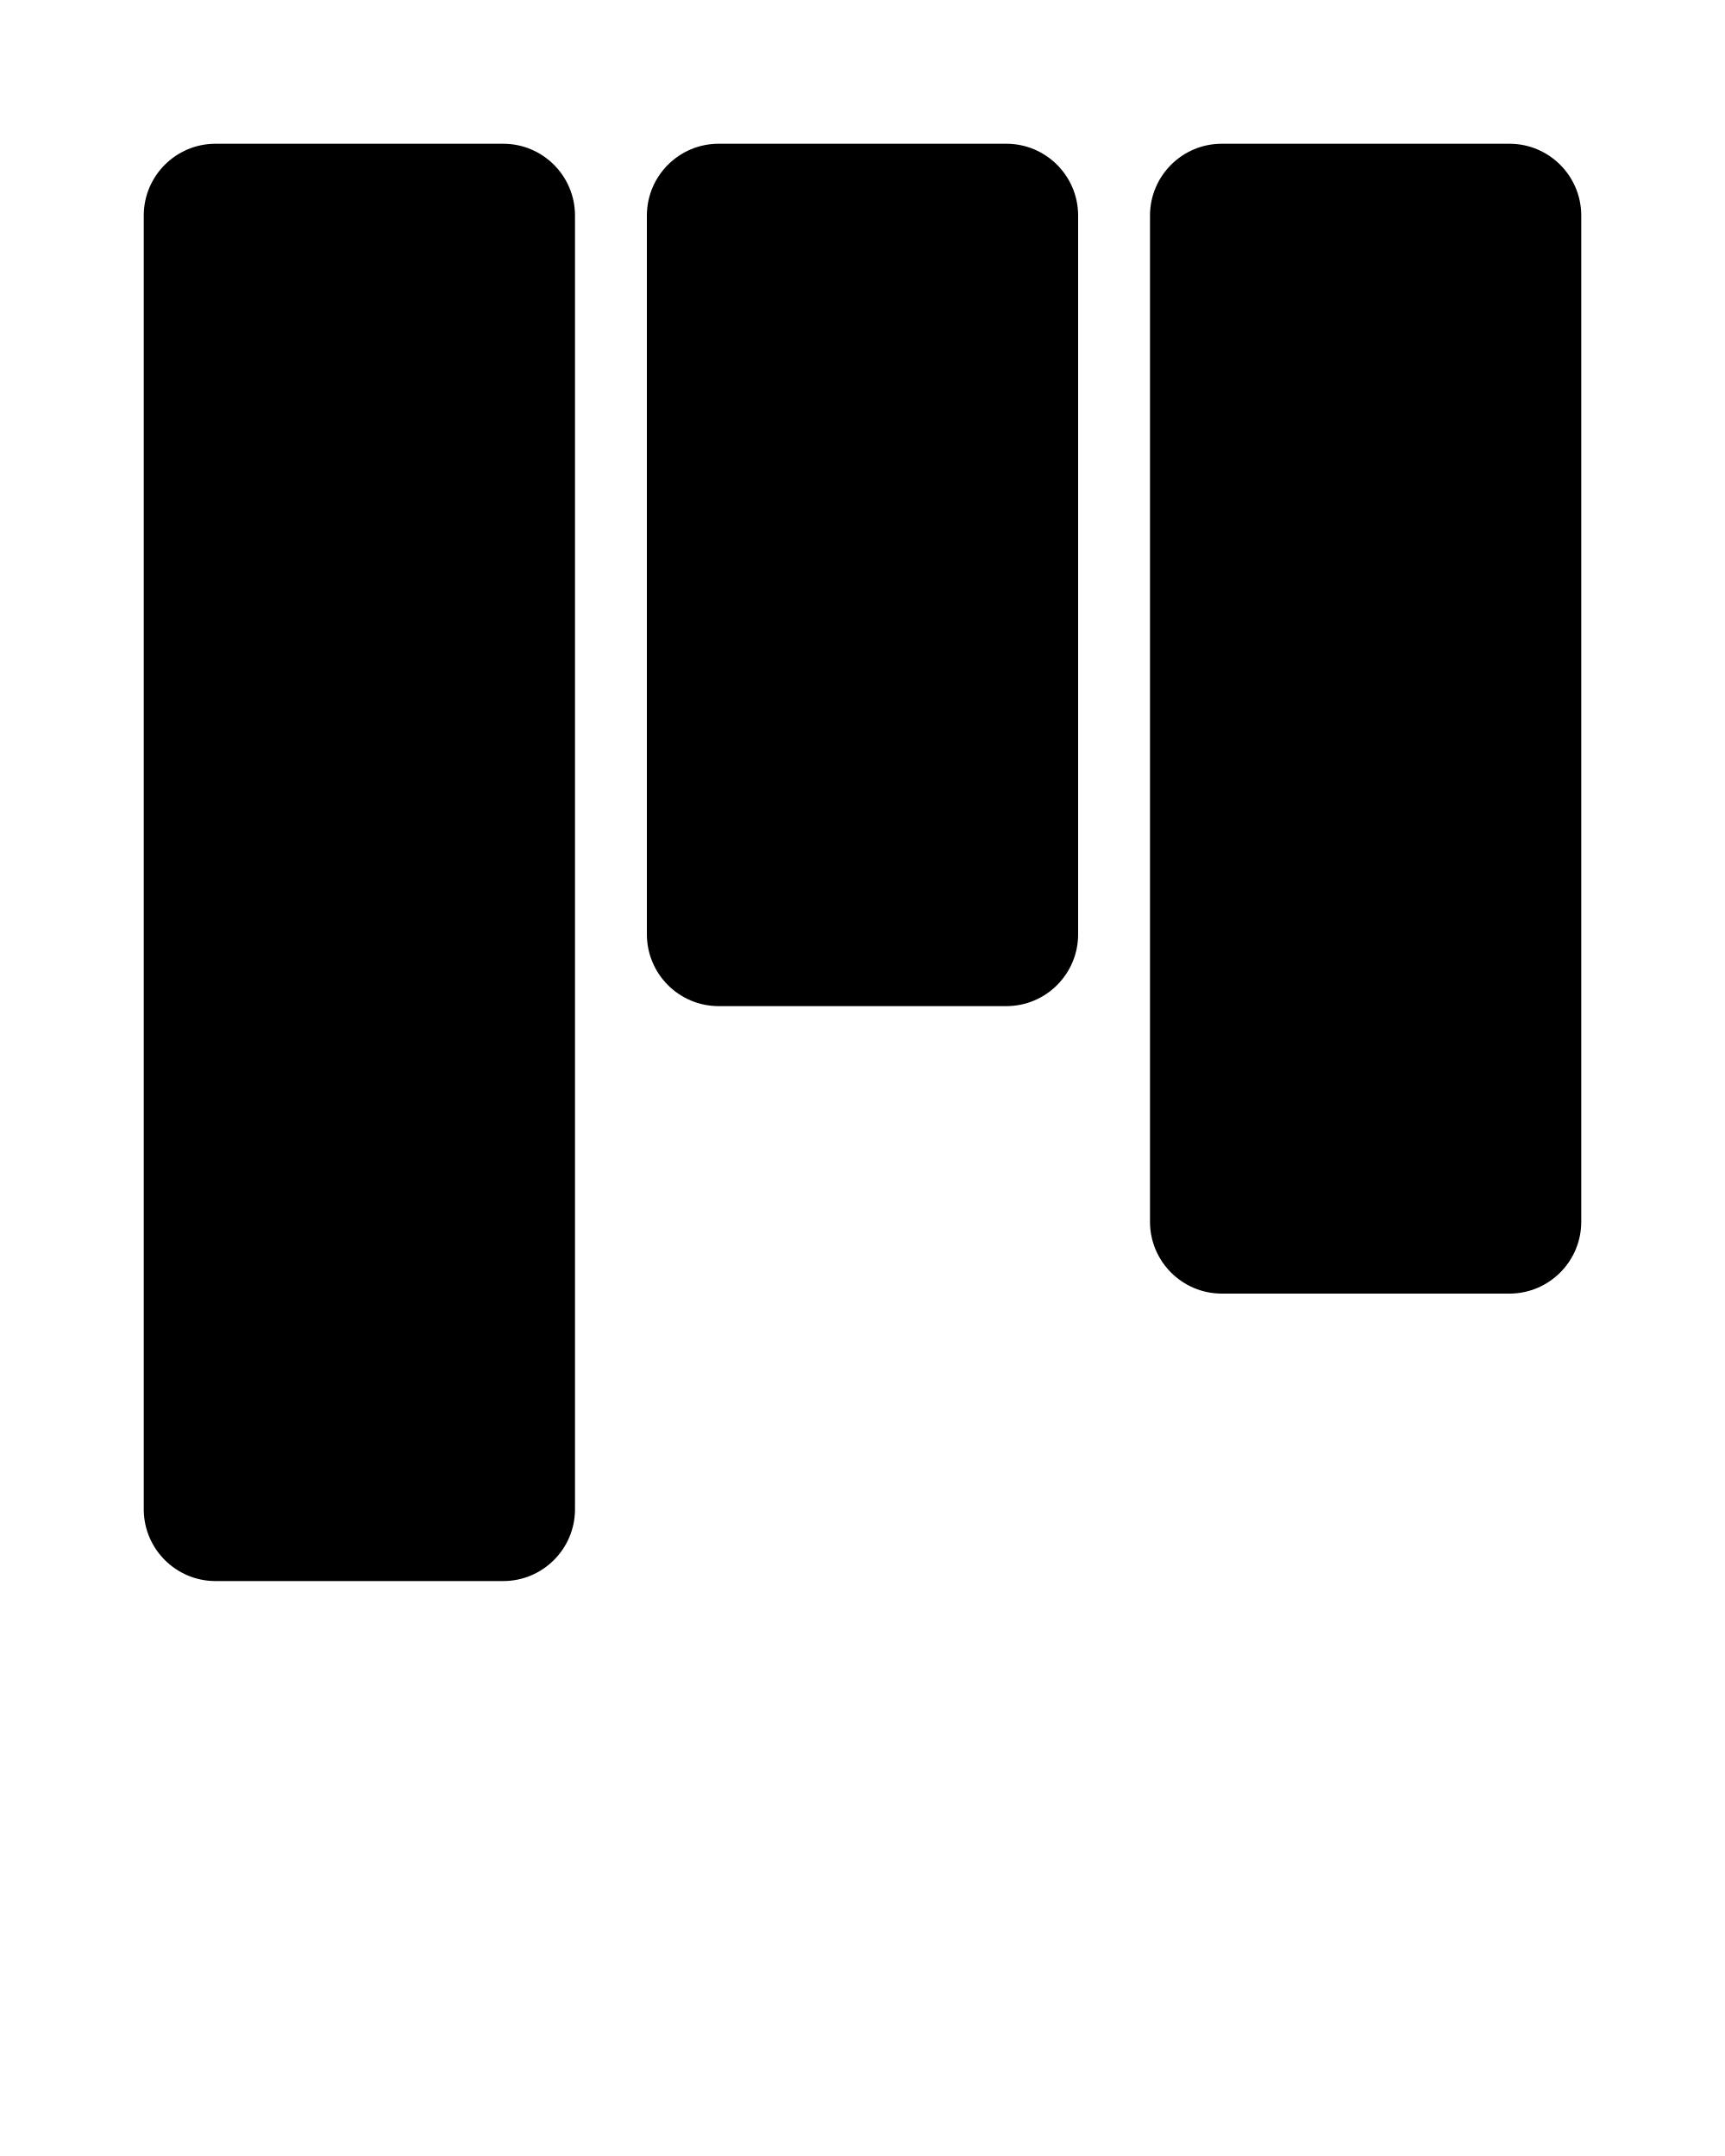
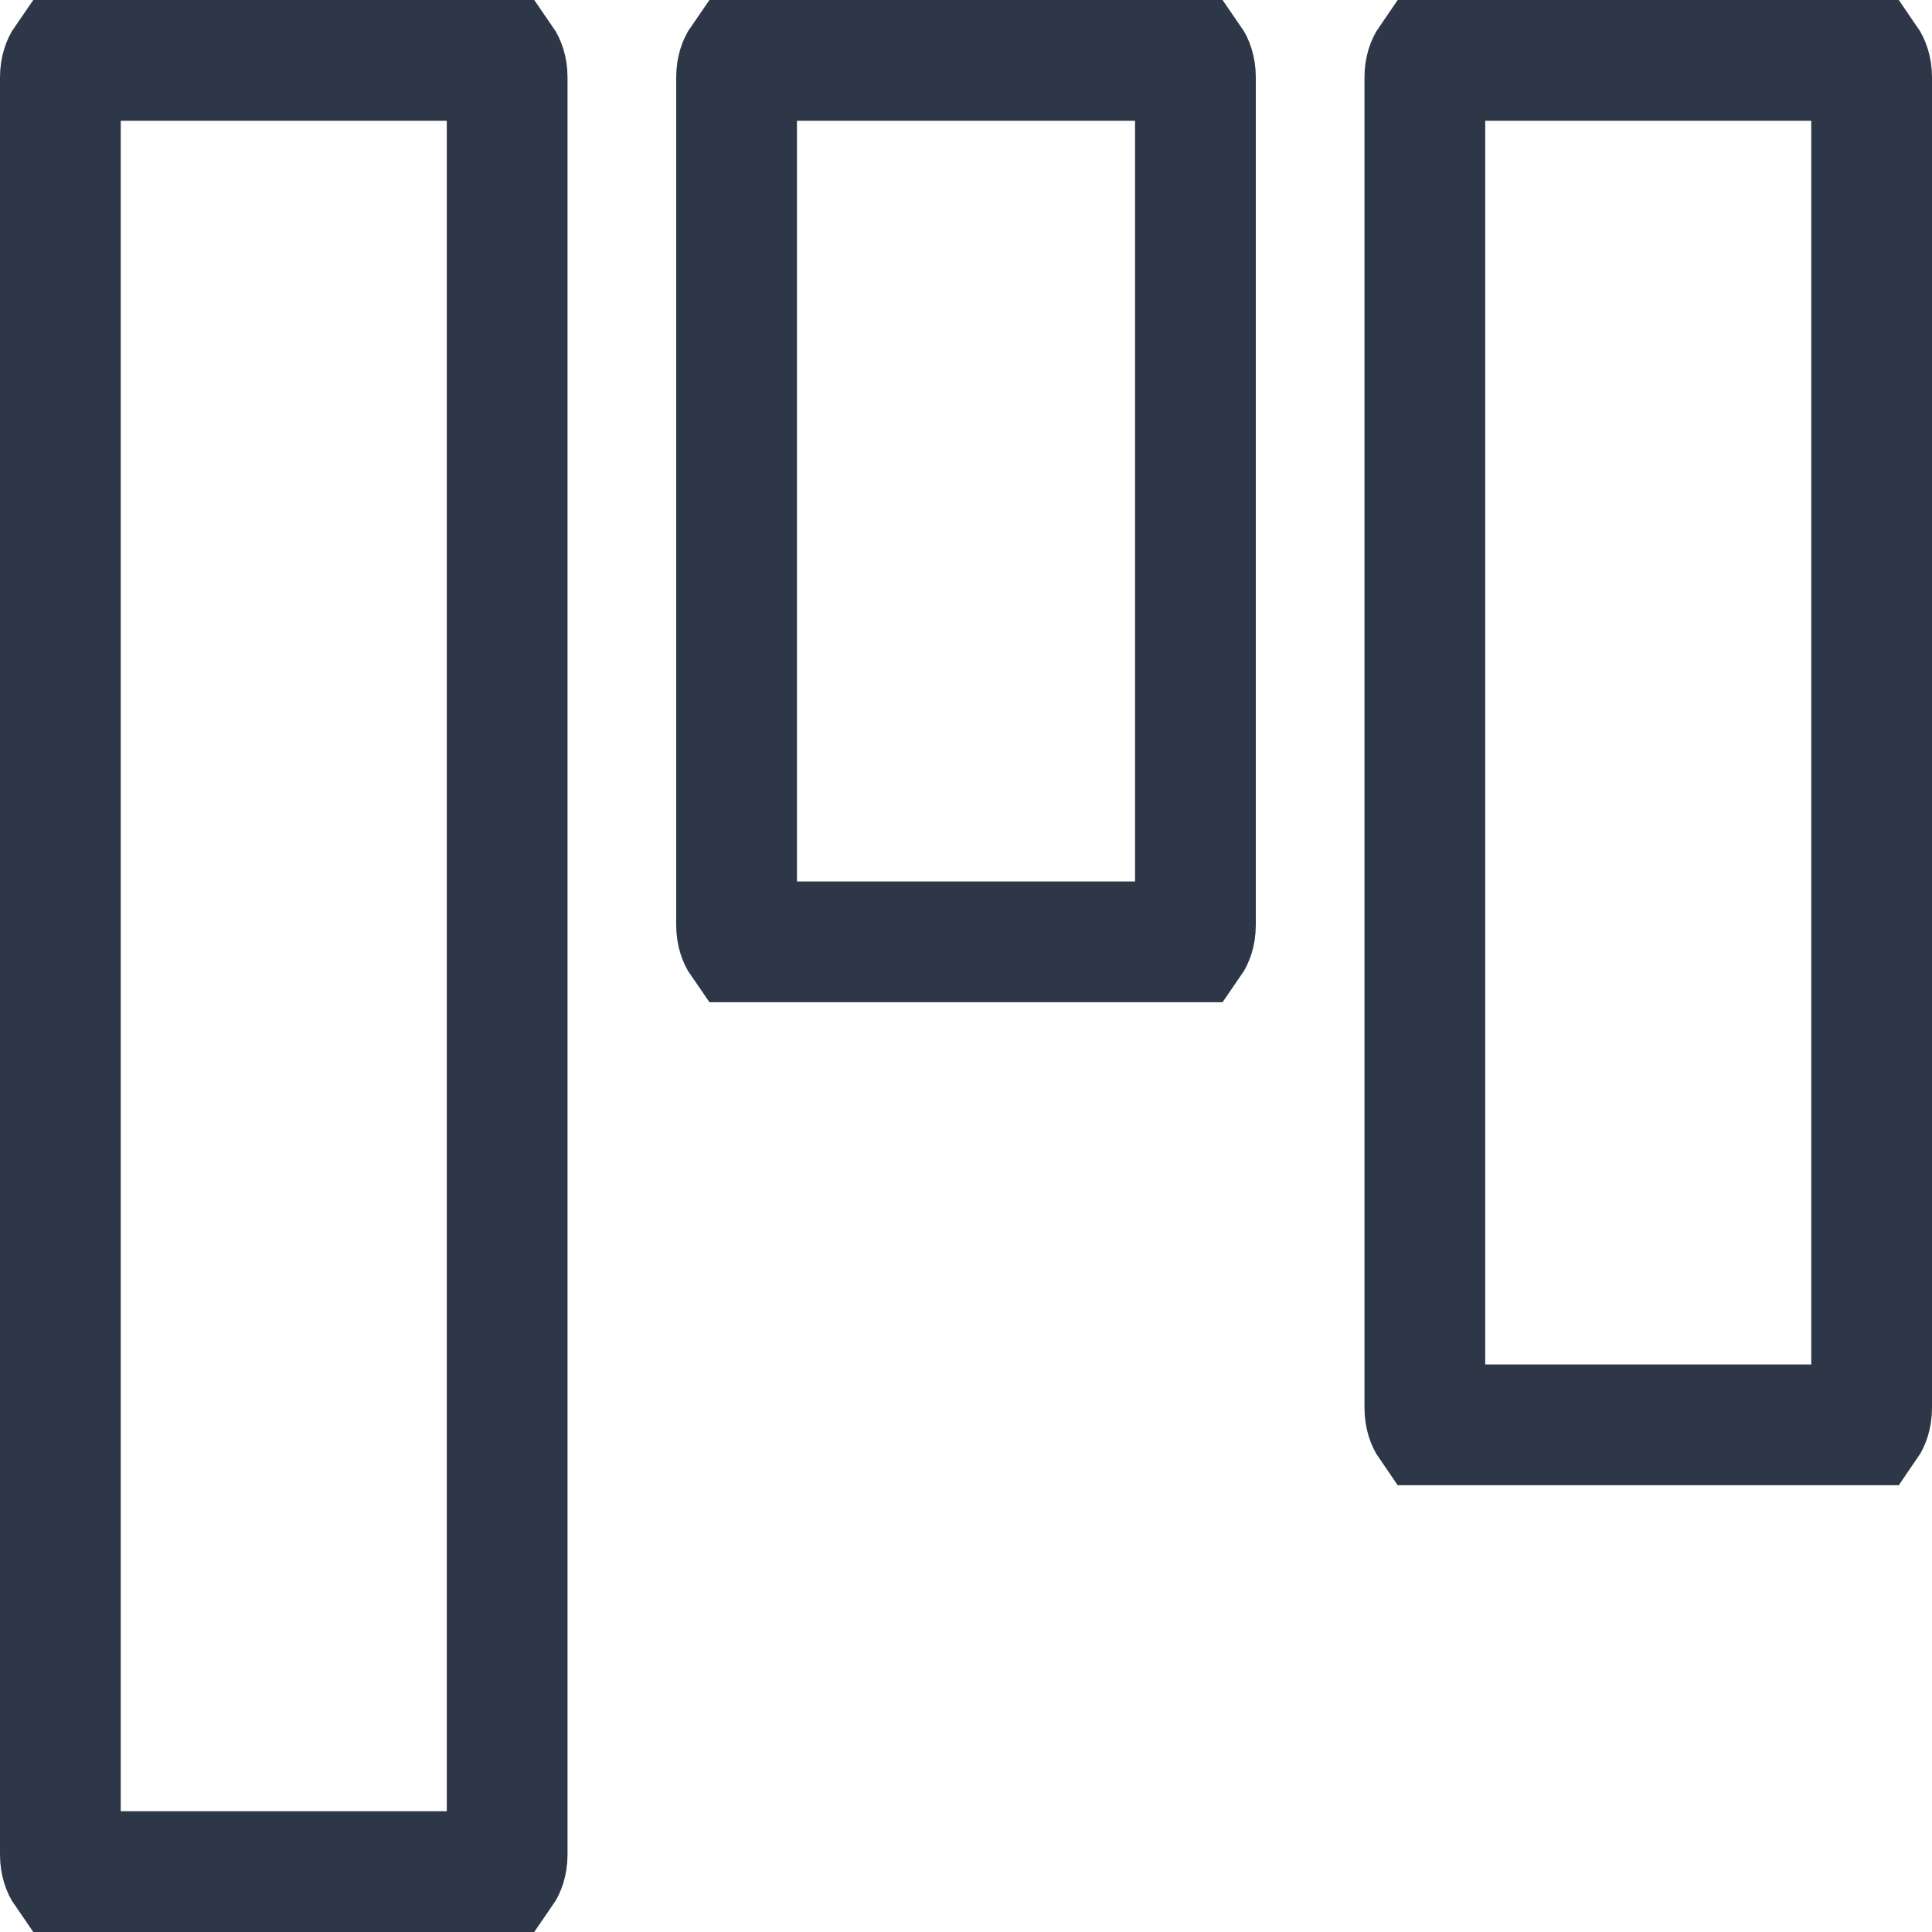
- <svg xmlns="http://www.w3.org/2000/svg" viewBox="0 0 24 30" version="1.1" x="0px" y="0px">
-   <g stroke="none" stroke-width="1" fill="none" fill-rule="evenodd">
-     <g fill="#000000">
-       <rect x="2" y="2" width="6" height="20" rx="1" />
-       <rect x="9" y="2" width="6" height="12" rx="1" />
-       <rect x="16" y="2" width="6" height="16" rx="1" />
-     </g>
-   </g>
-   <text x="0" y="39" fill="#000000" font-size="5px" font-weight="bold" font-family="'Helvetica Neue', Helvetica, Arial-Unicode, Arial, Sans-serif">Created by Vignesh Nandha Kumar</text>
-   <text x="0" y="44" fill="#000000" font-size="5px" font-weight="bold" font-family="'Helvetica Neue', Helvetica, Arial-Unicode, Arial, Sans-serif">from the Noun Project</text>
+ <svg xmlns="http://www.w3.org/2000/svg" width="160" height="160" viewBox="0 0 160 160" fill="none">
+   <path d="M61 6.385C61 5.701 61.206 5.23 61.366 5H98.634C98.794 5.23 99 5.701 99 6.385V76.615C99 77.299 98.794 77.77 98.634 78H61.366C61.206 77.77 61 77.299 61 76.615V6.385Z" stroke="#2D3748" stroke-width="10" />
+   <path d="M118 6.406C118 5.713 118.209 5.234 118.371 5H154.629C154.791 5.234 155 5.713 155 6.406V116.594C155 117.287 154.791 117.766 154.629 118H118.371C118.209 117.766 118 117.287 118 116.594V6.406Z" stroke="#2D3748" stroke-width="10" />
+   <path d="M5 6.4C5 5.71 5.208 5.233 5.37 5H41.63C41.792 5.233 42 5.71 42 6.4V153.6C42 154.29 41.792 154.767 41.63 155H5.37C5.208 154.767 5 154.29 5 153.6V6.4Z" stroke="#2D3748" stroke-width="10" />
</svg>
